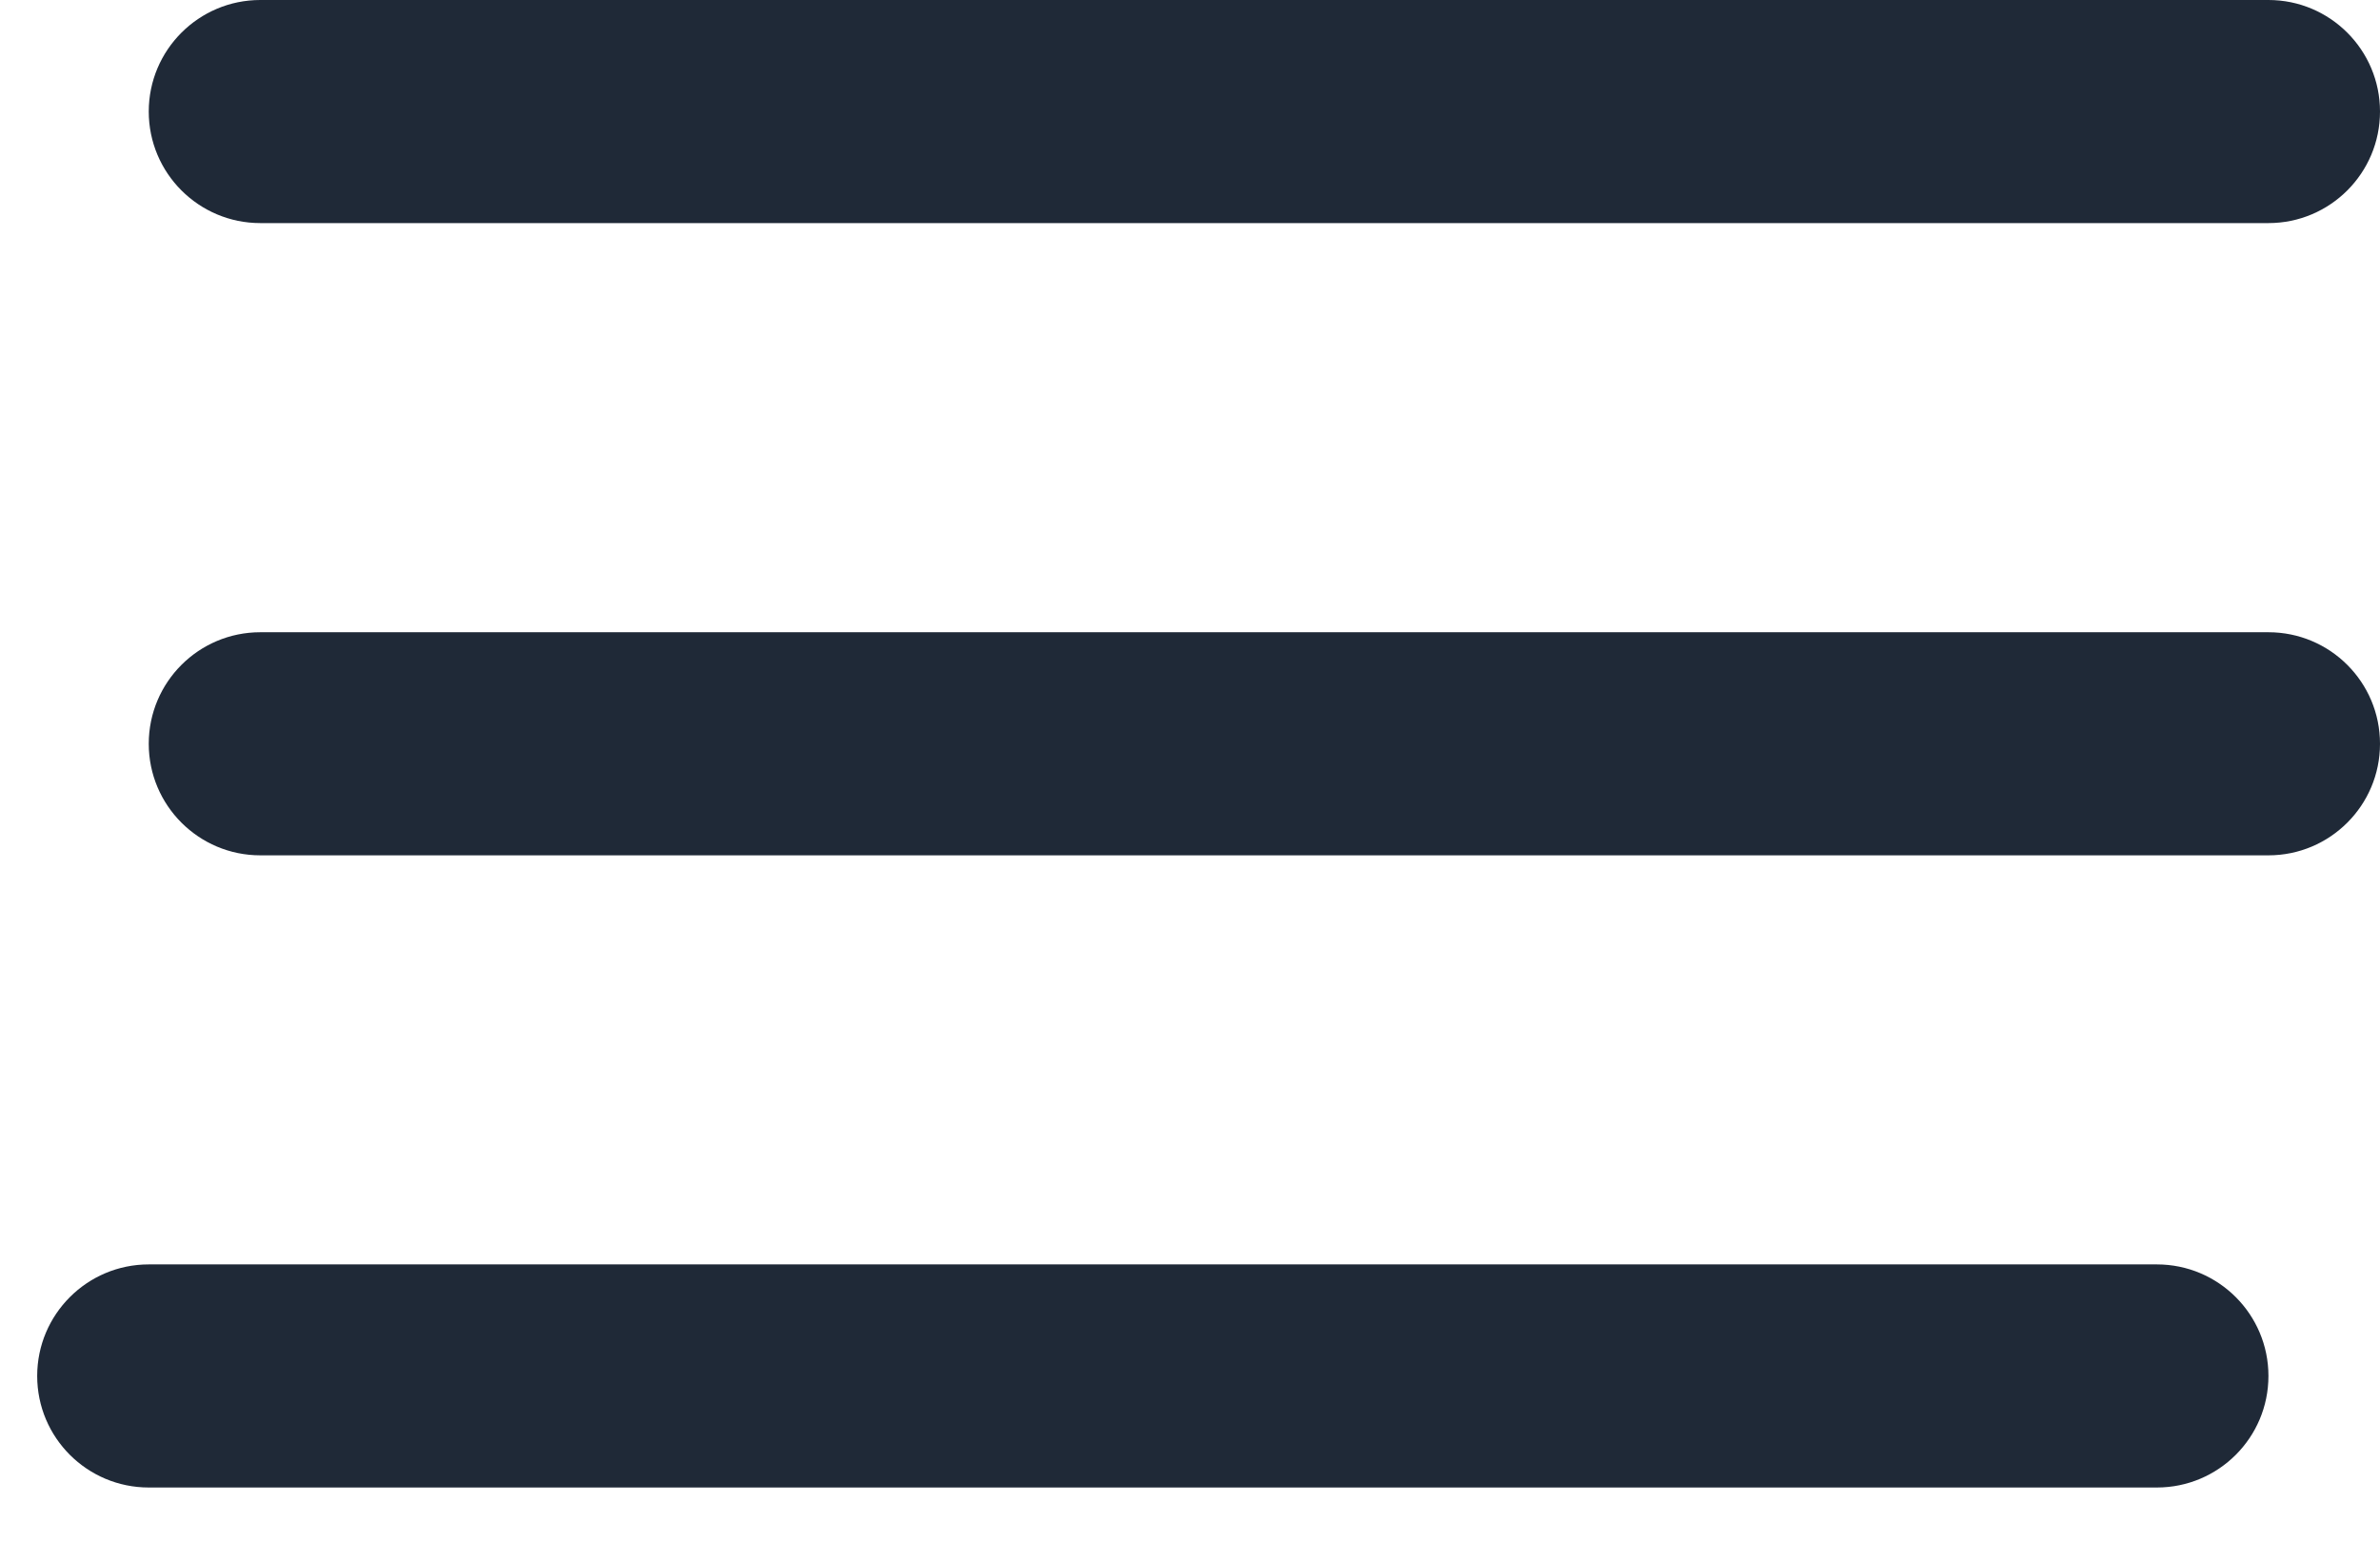
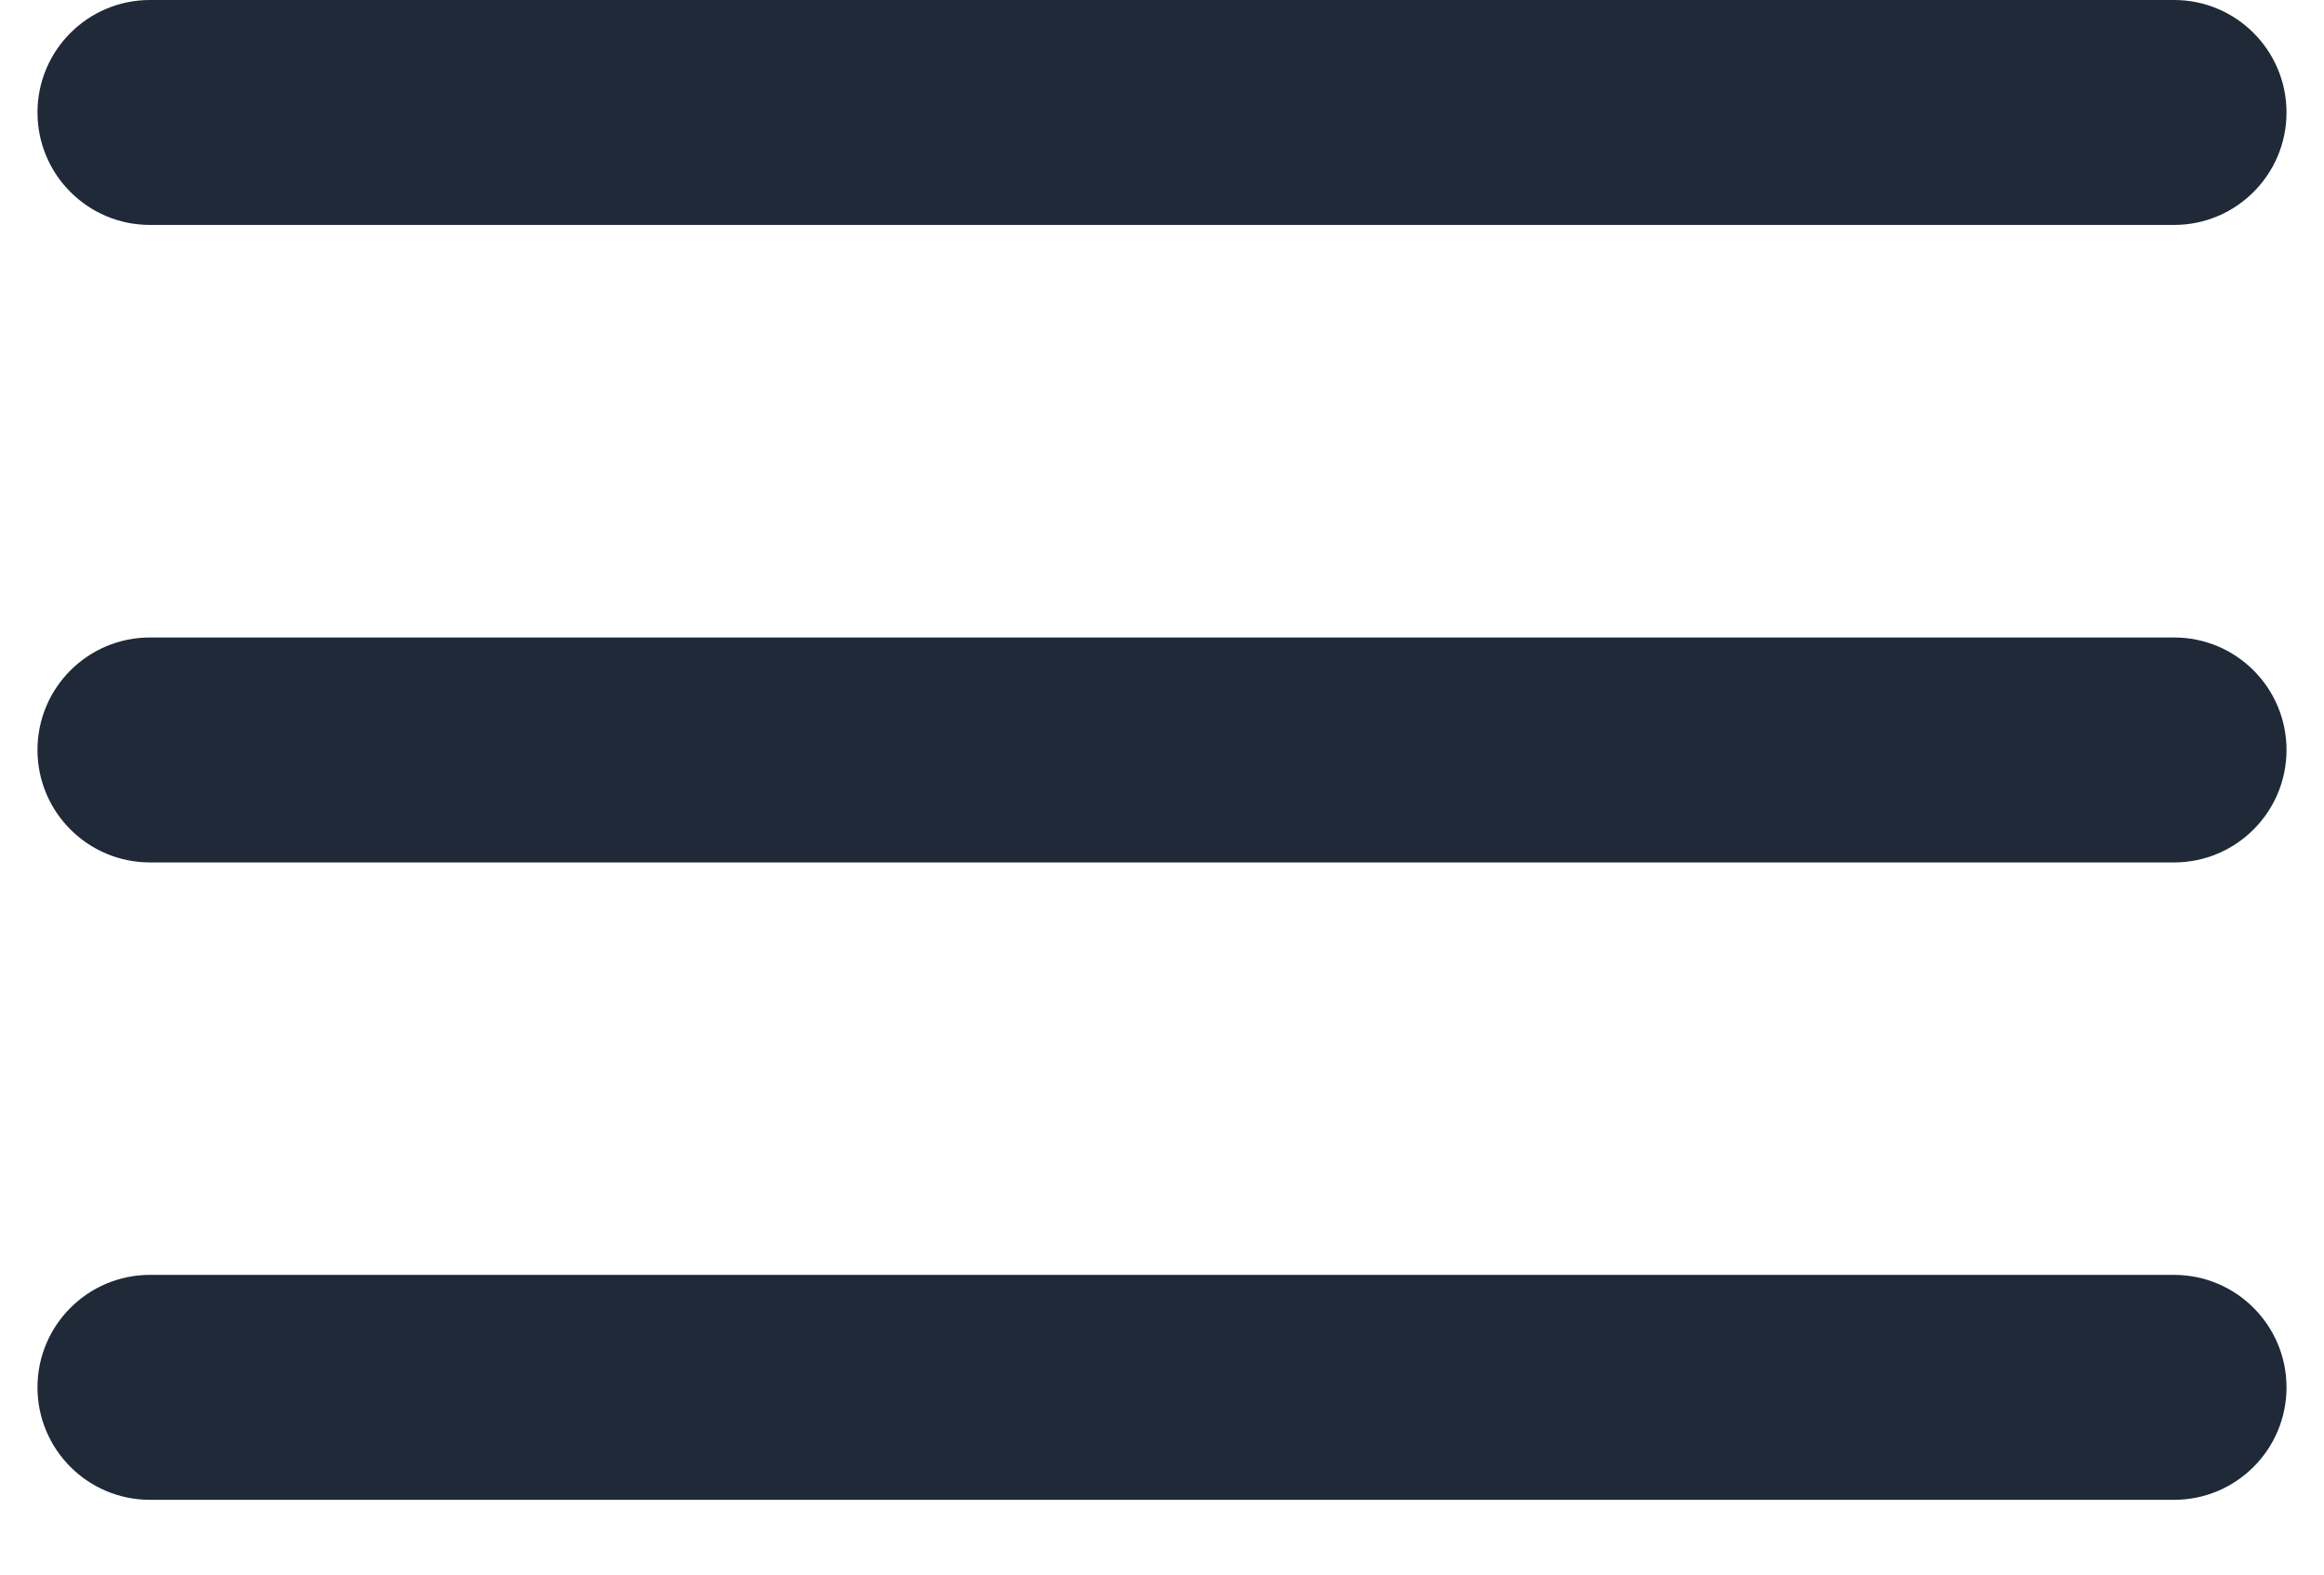
- <svg xmlns="http://www.w3.org/2000/svg" width="32" height="21" viewBox="0 0 32 21" fill="none">
-   <path fill-rule="evenodd" clip-rule="evenodd" d="M2 1.5C2 0.672 2.672 0 3.5 0H30.5C31.328 0 32 0.672 32 1.5C32 2.328 31.328 3 30.5 3H3.5C2.672 3 2 2.328 2 1.5ZM2 10.002C2 9.173 2.672 8.502 3.5 8.502H30.5C31.328 8.502 32 9.173 32 10.002C32 10.83 31.328 11.502 30.5 11.502H3.5C2.672 11.502 2 10.83 2 10.002ZM2 17.003C1.172 17.003 0.5 17.675 0.5 18.503C0.5 19.332 1.172 20.003 2 20.003H29C29.828 20.003 30.5 19.332 30.5 18.503C30.5 17.675 29.828 17.003 29 17.003H2Z" fill="#1F2937" />
+ <svg xmlns="http://www.w3.org/2000/svg" width="31" height="21" viewBox="0 0 31 21" fill="none">
+   <path fill-rule="evenodd" clip-rule="evenodd" d="M0.5 1.5C0.5 0.672 1.172 0 2 0H29C29.828 0 30.5 0.672 30.5 1.5C30.5 2.328 29.828 3 29 3H2C1.172 3 0.5 2.328 0.5 1.5ZM0.5 10.002C0.5 9.173 1.172 8.502 2 8.502H29C29.828 8.502 30.5 9.173 30.5 10.002C30.5 10.83 29.828 11.502 29 11.502H2C1.172 11.502 0.5 10.83 0.5 10.002ZM2 17.003C1.172 17.003 0.5 17.675 0.5 18.503C0.5 19.332 1.172 20.003 2 20.003H29C29.828 20.003 30.5 19.332 30.5 18.503C30.5 17.675 29.828 17.003 29 17.003H2Z" fill="#1F2937" />
</svg>
